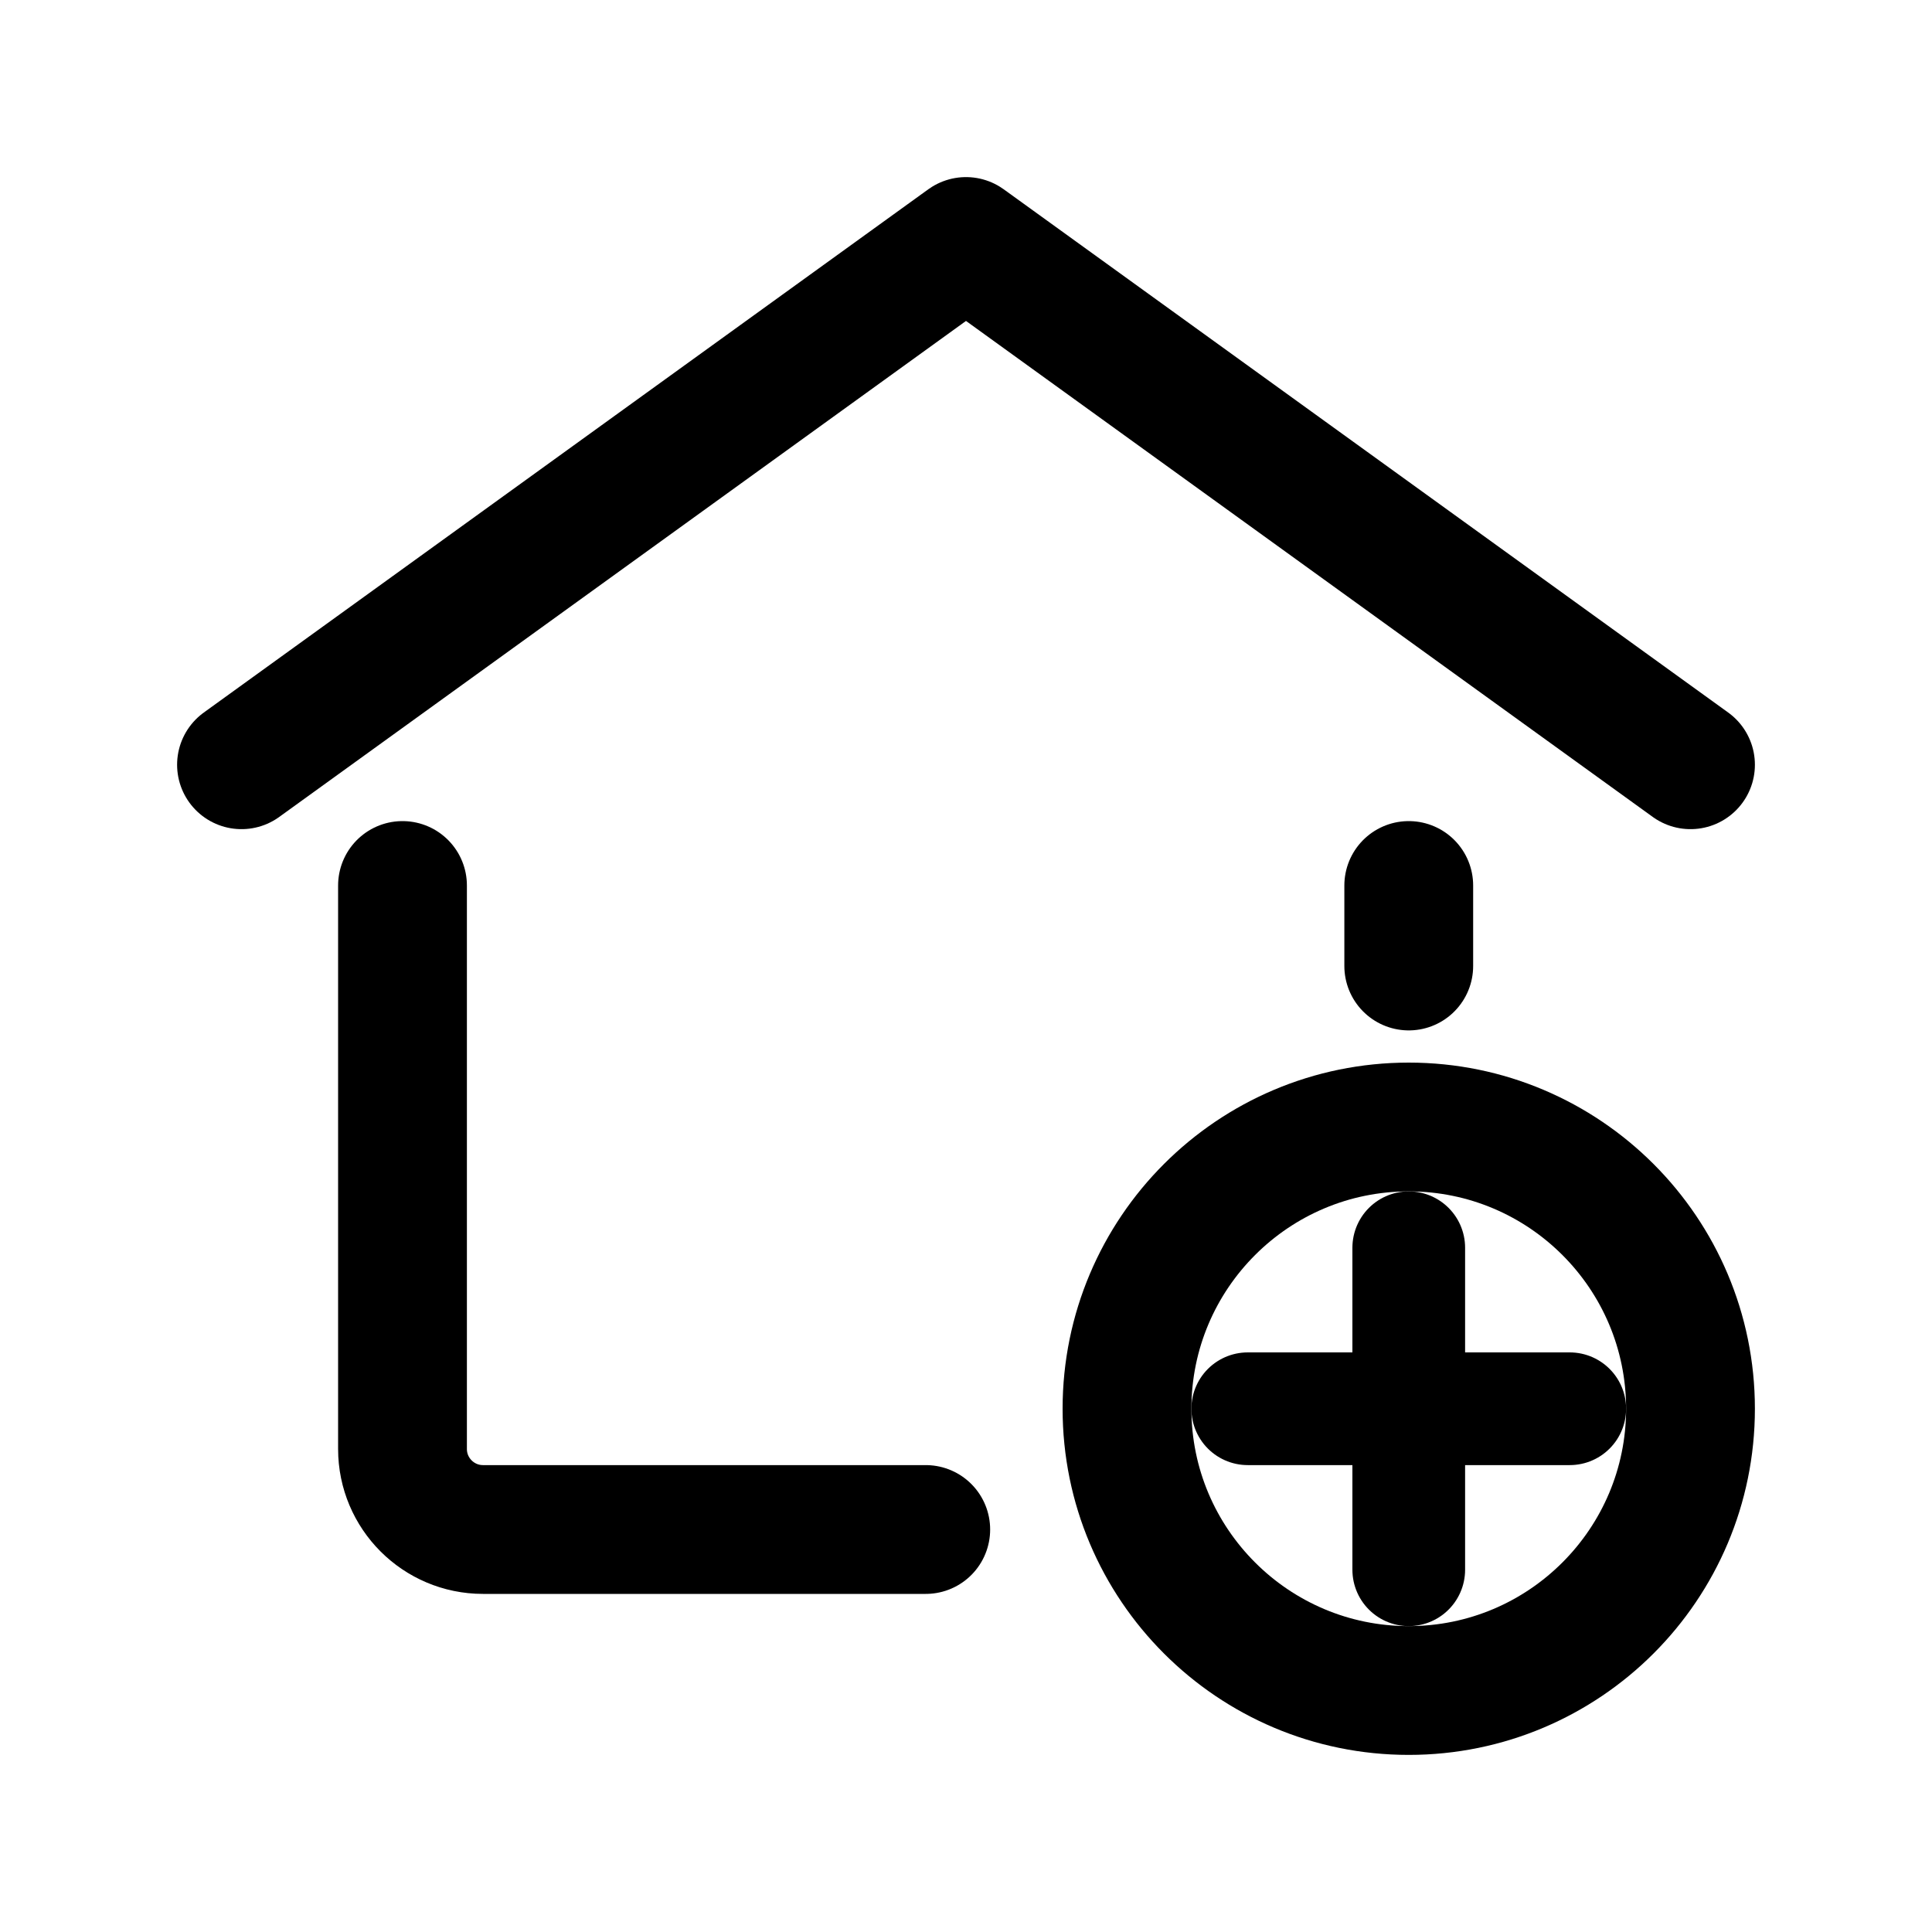
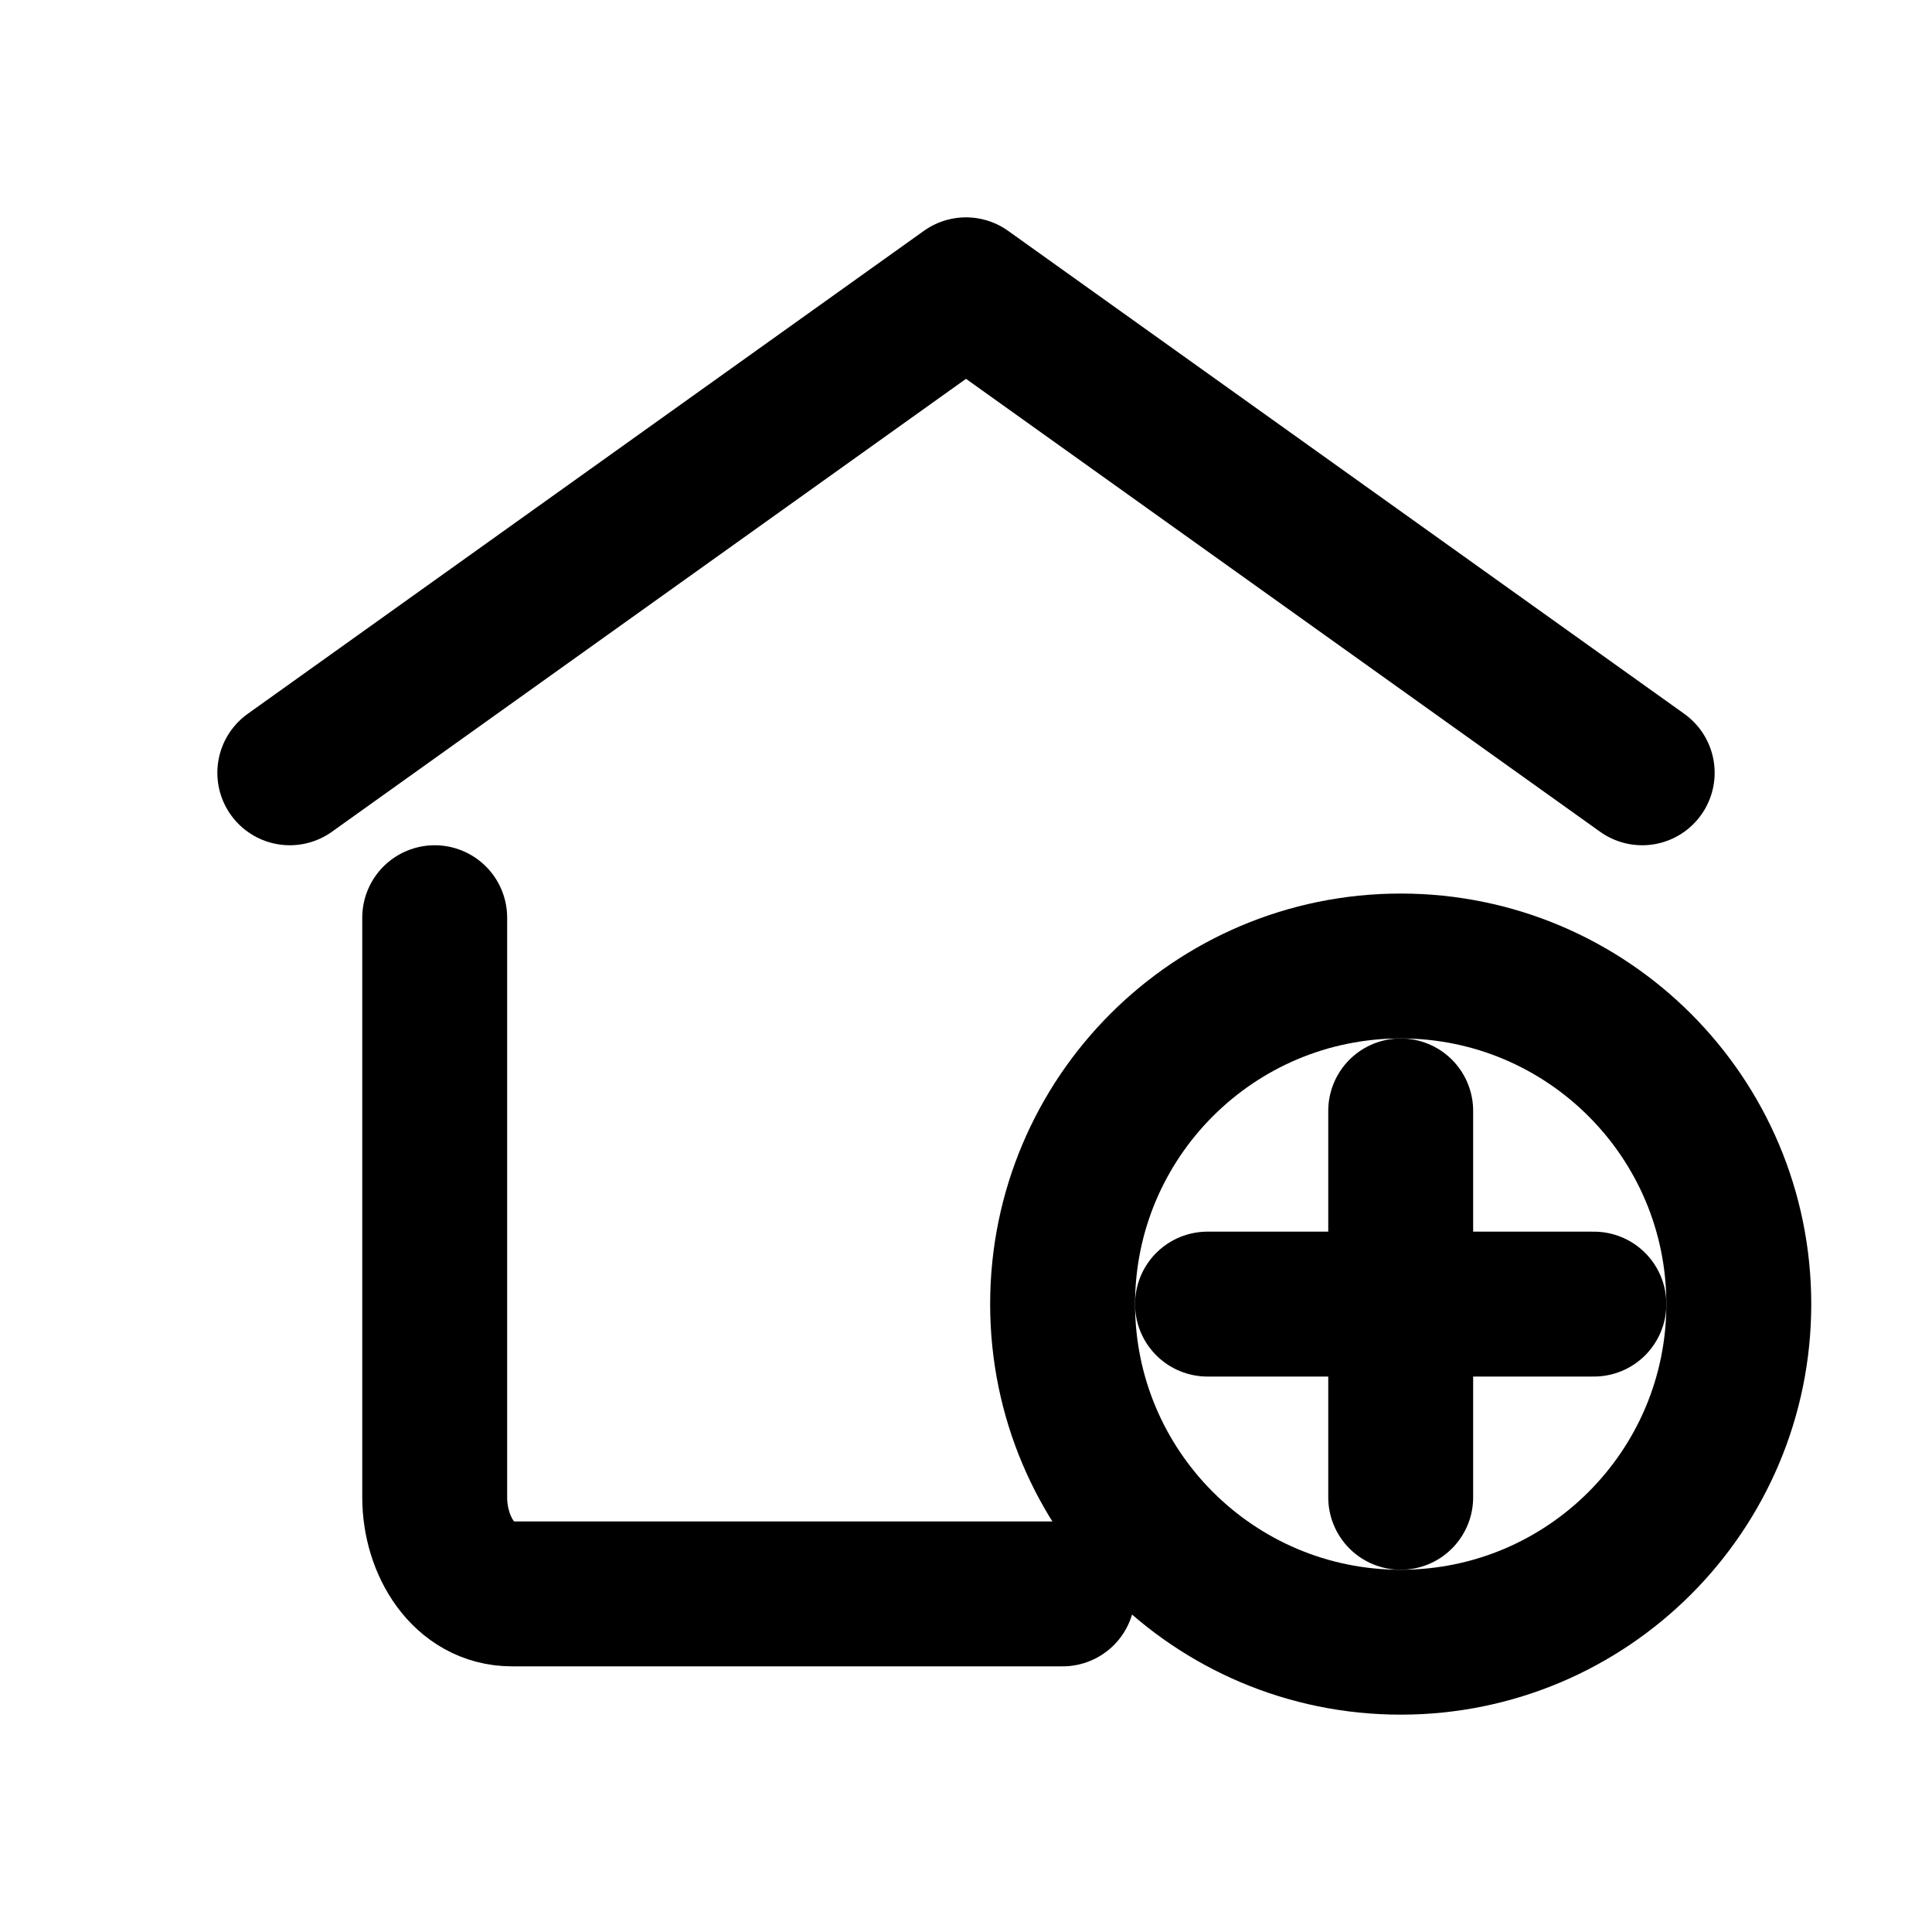
- <svg xmlns="http://www.w3.org/2000/svg" width="24" height="24" viewBox="0 0 24 24" fill="none">
-   <path d="M3 9.5L12 3L21 9.5" stroke="currentColor" stroke-width="1.6" stroke-linecap="round" stroke-linejoin="round" />
-   <path d="M5 11V18C5 18.552 5.448 19 6 19H11.5" stroke="currentColor" stroke-width="1.6" stroke-linecap="round" stroke-linejoin="round" />
-   <path d="M17.5 12V11" stroke="currentColor" stroke-width="1.6" stroke-linecap="round" stroke-linejoin="round" />
-   <circle cx="17.5" cy="17.5" r="3.5" stroke="currentColor" stroke-width="1.6" />
-   <path d="M17.5 15.5V19.5" stroke="currentColor" stroke-width="1.4" stroke-linecap="round" />
-   <path d="M15.5 17.5H19.5" stroke="currentColor" stroke-width="1.4" stroke-linecap="round" />
+ <svg xmlns="http://www.w3.org/2000/svg" width="20" height="20" viewBox="0 0 20 20" fill="none">
+   <path d="M3 8L10 3L17 8" stroke="currentColor" stroke-width="1.5" stroke-linecap="round" stroke-linejoin="round" />
+   <path d="M4.5 9.5V15.5C4.5 16 4.8 16.5 5.3 16.5H11" stroke="currentColor" stroke-width="1.5" stroke-linecap="round" stroke-linejoin="round" />
+   <circle cx="14.5" cy="13.5" r="3.5" stroke="currentColor" stroke-width="1.5" />
+   <path d="M14.5 11.5V15.5" stroke="currentColor" stroke-width="1.5" stroke-linecap="round" />
+   <path d="M12.5 13.5H16.5" stroke="currentColor" stroke-width="1.5" stroke-linecap="round" />
</svg>
